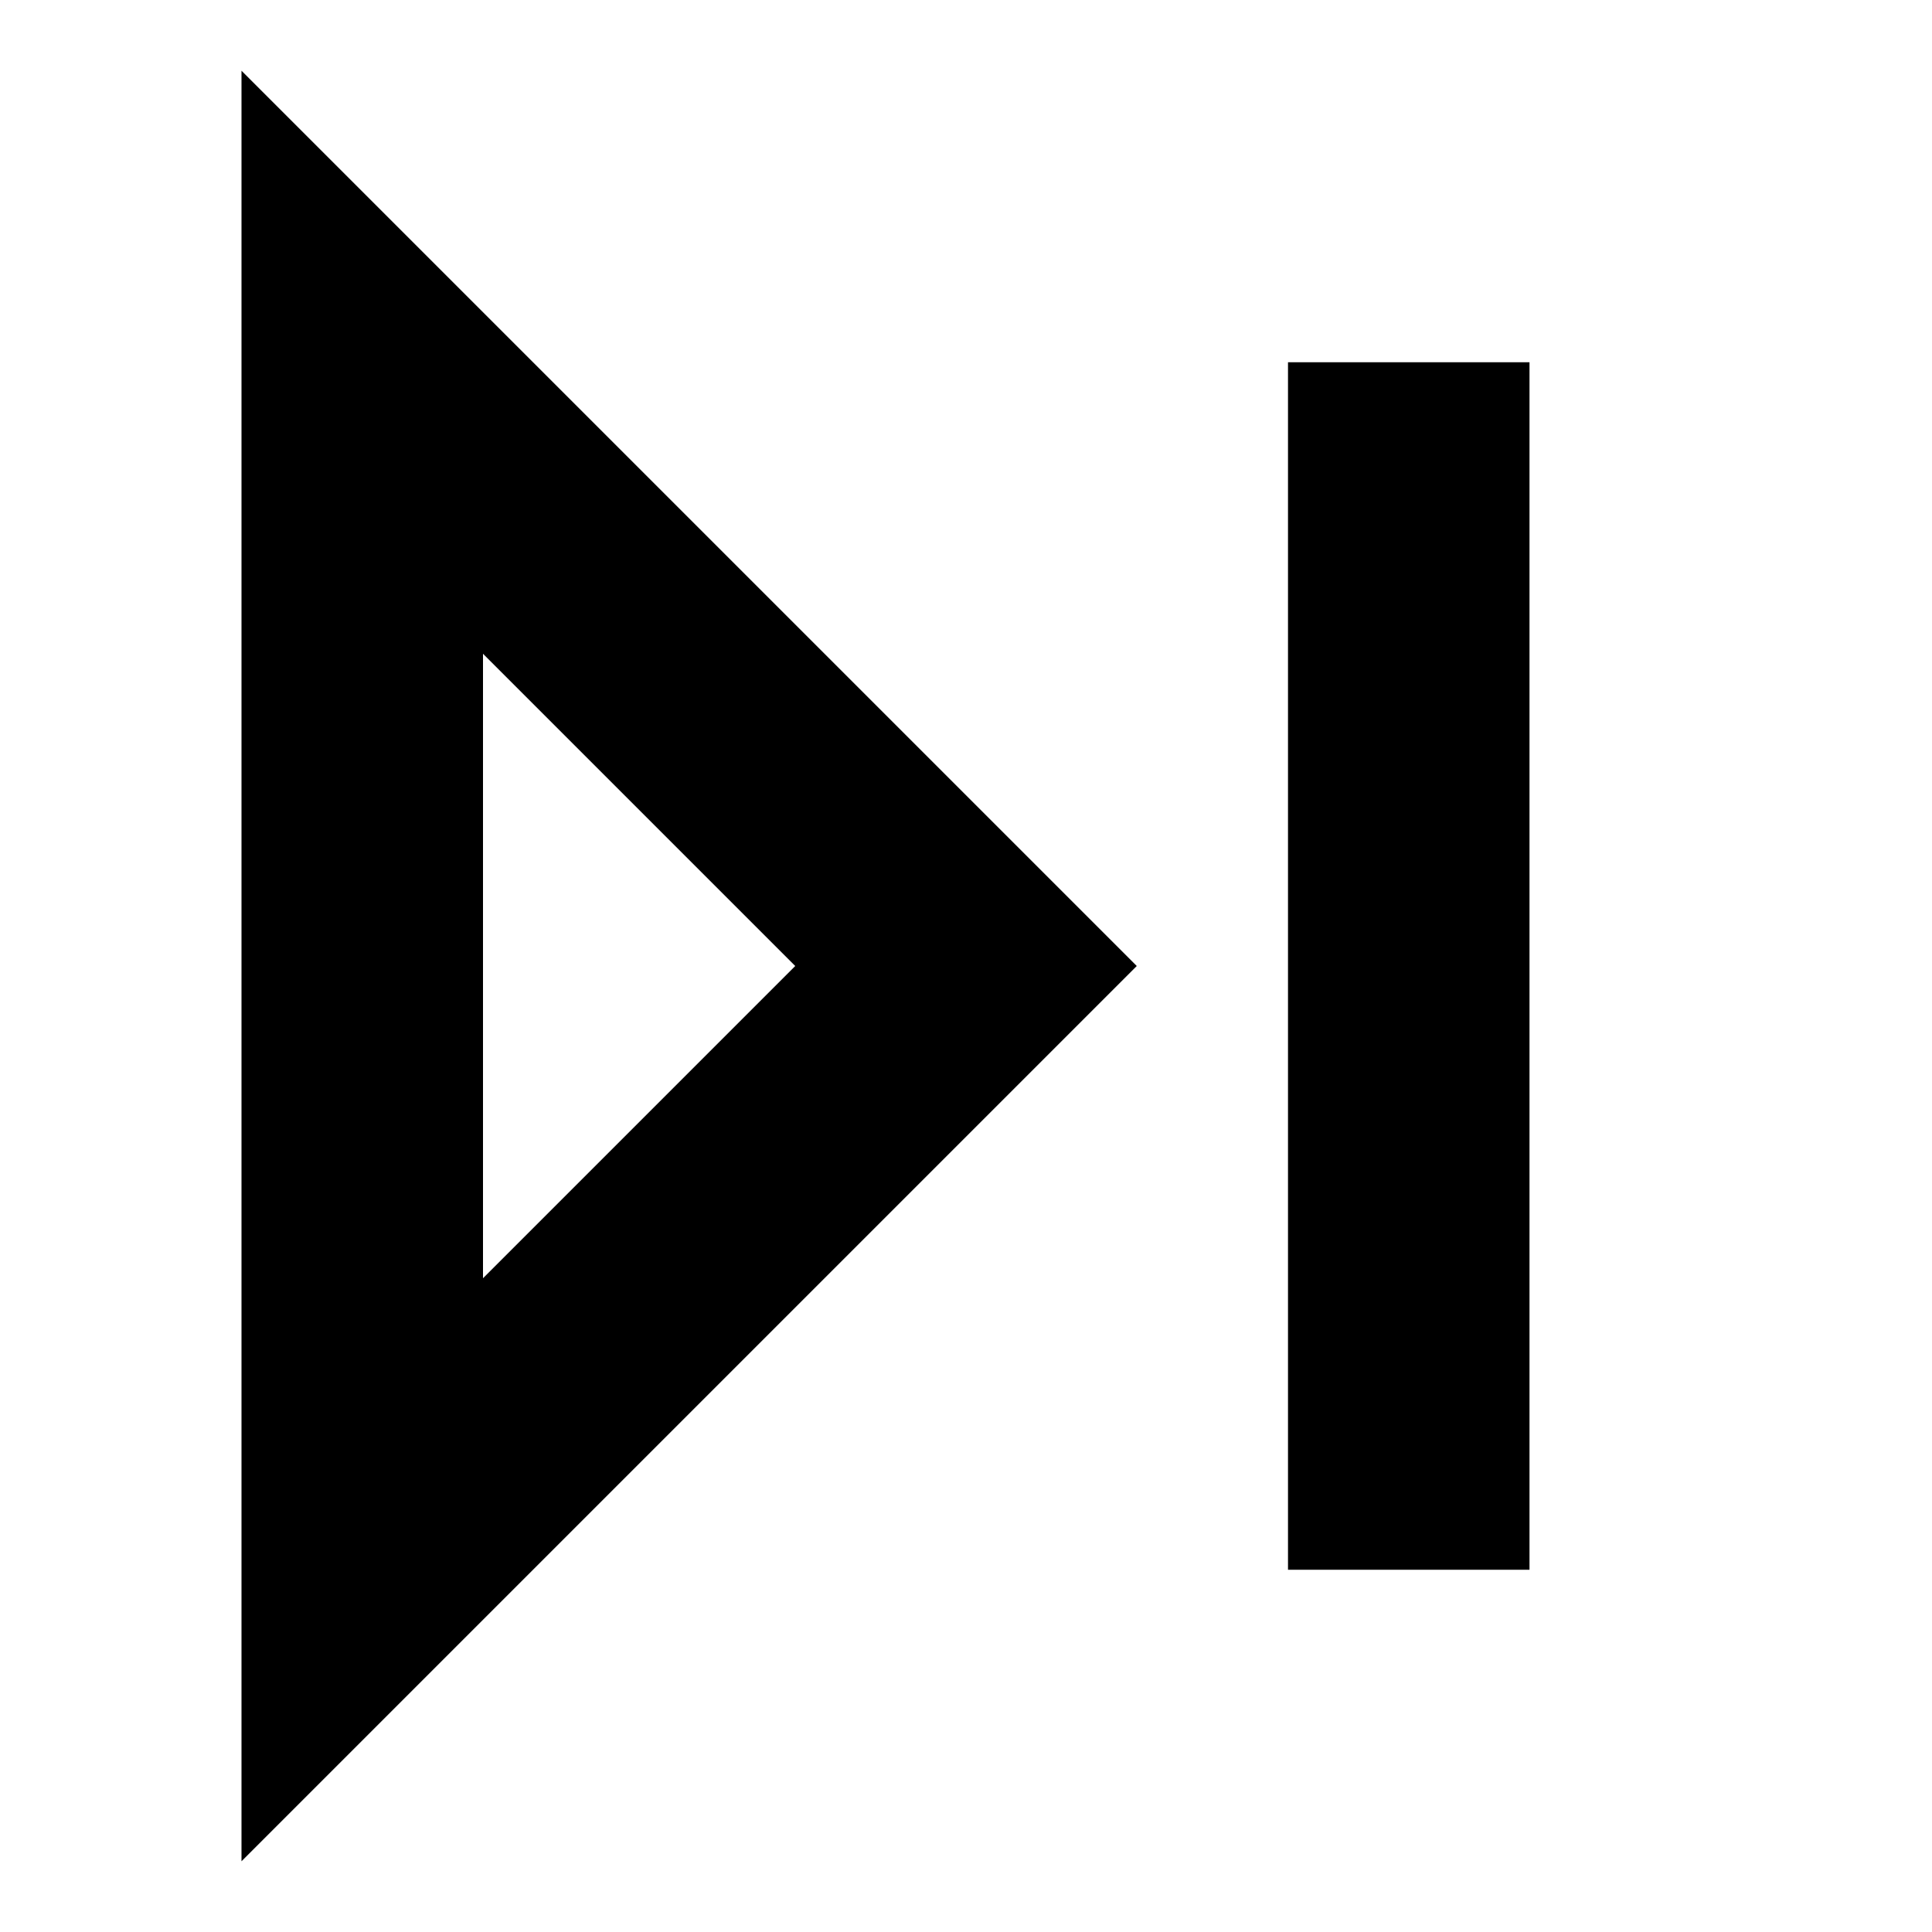
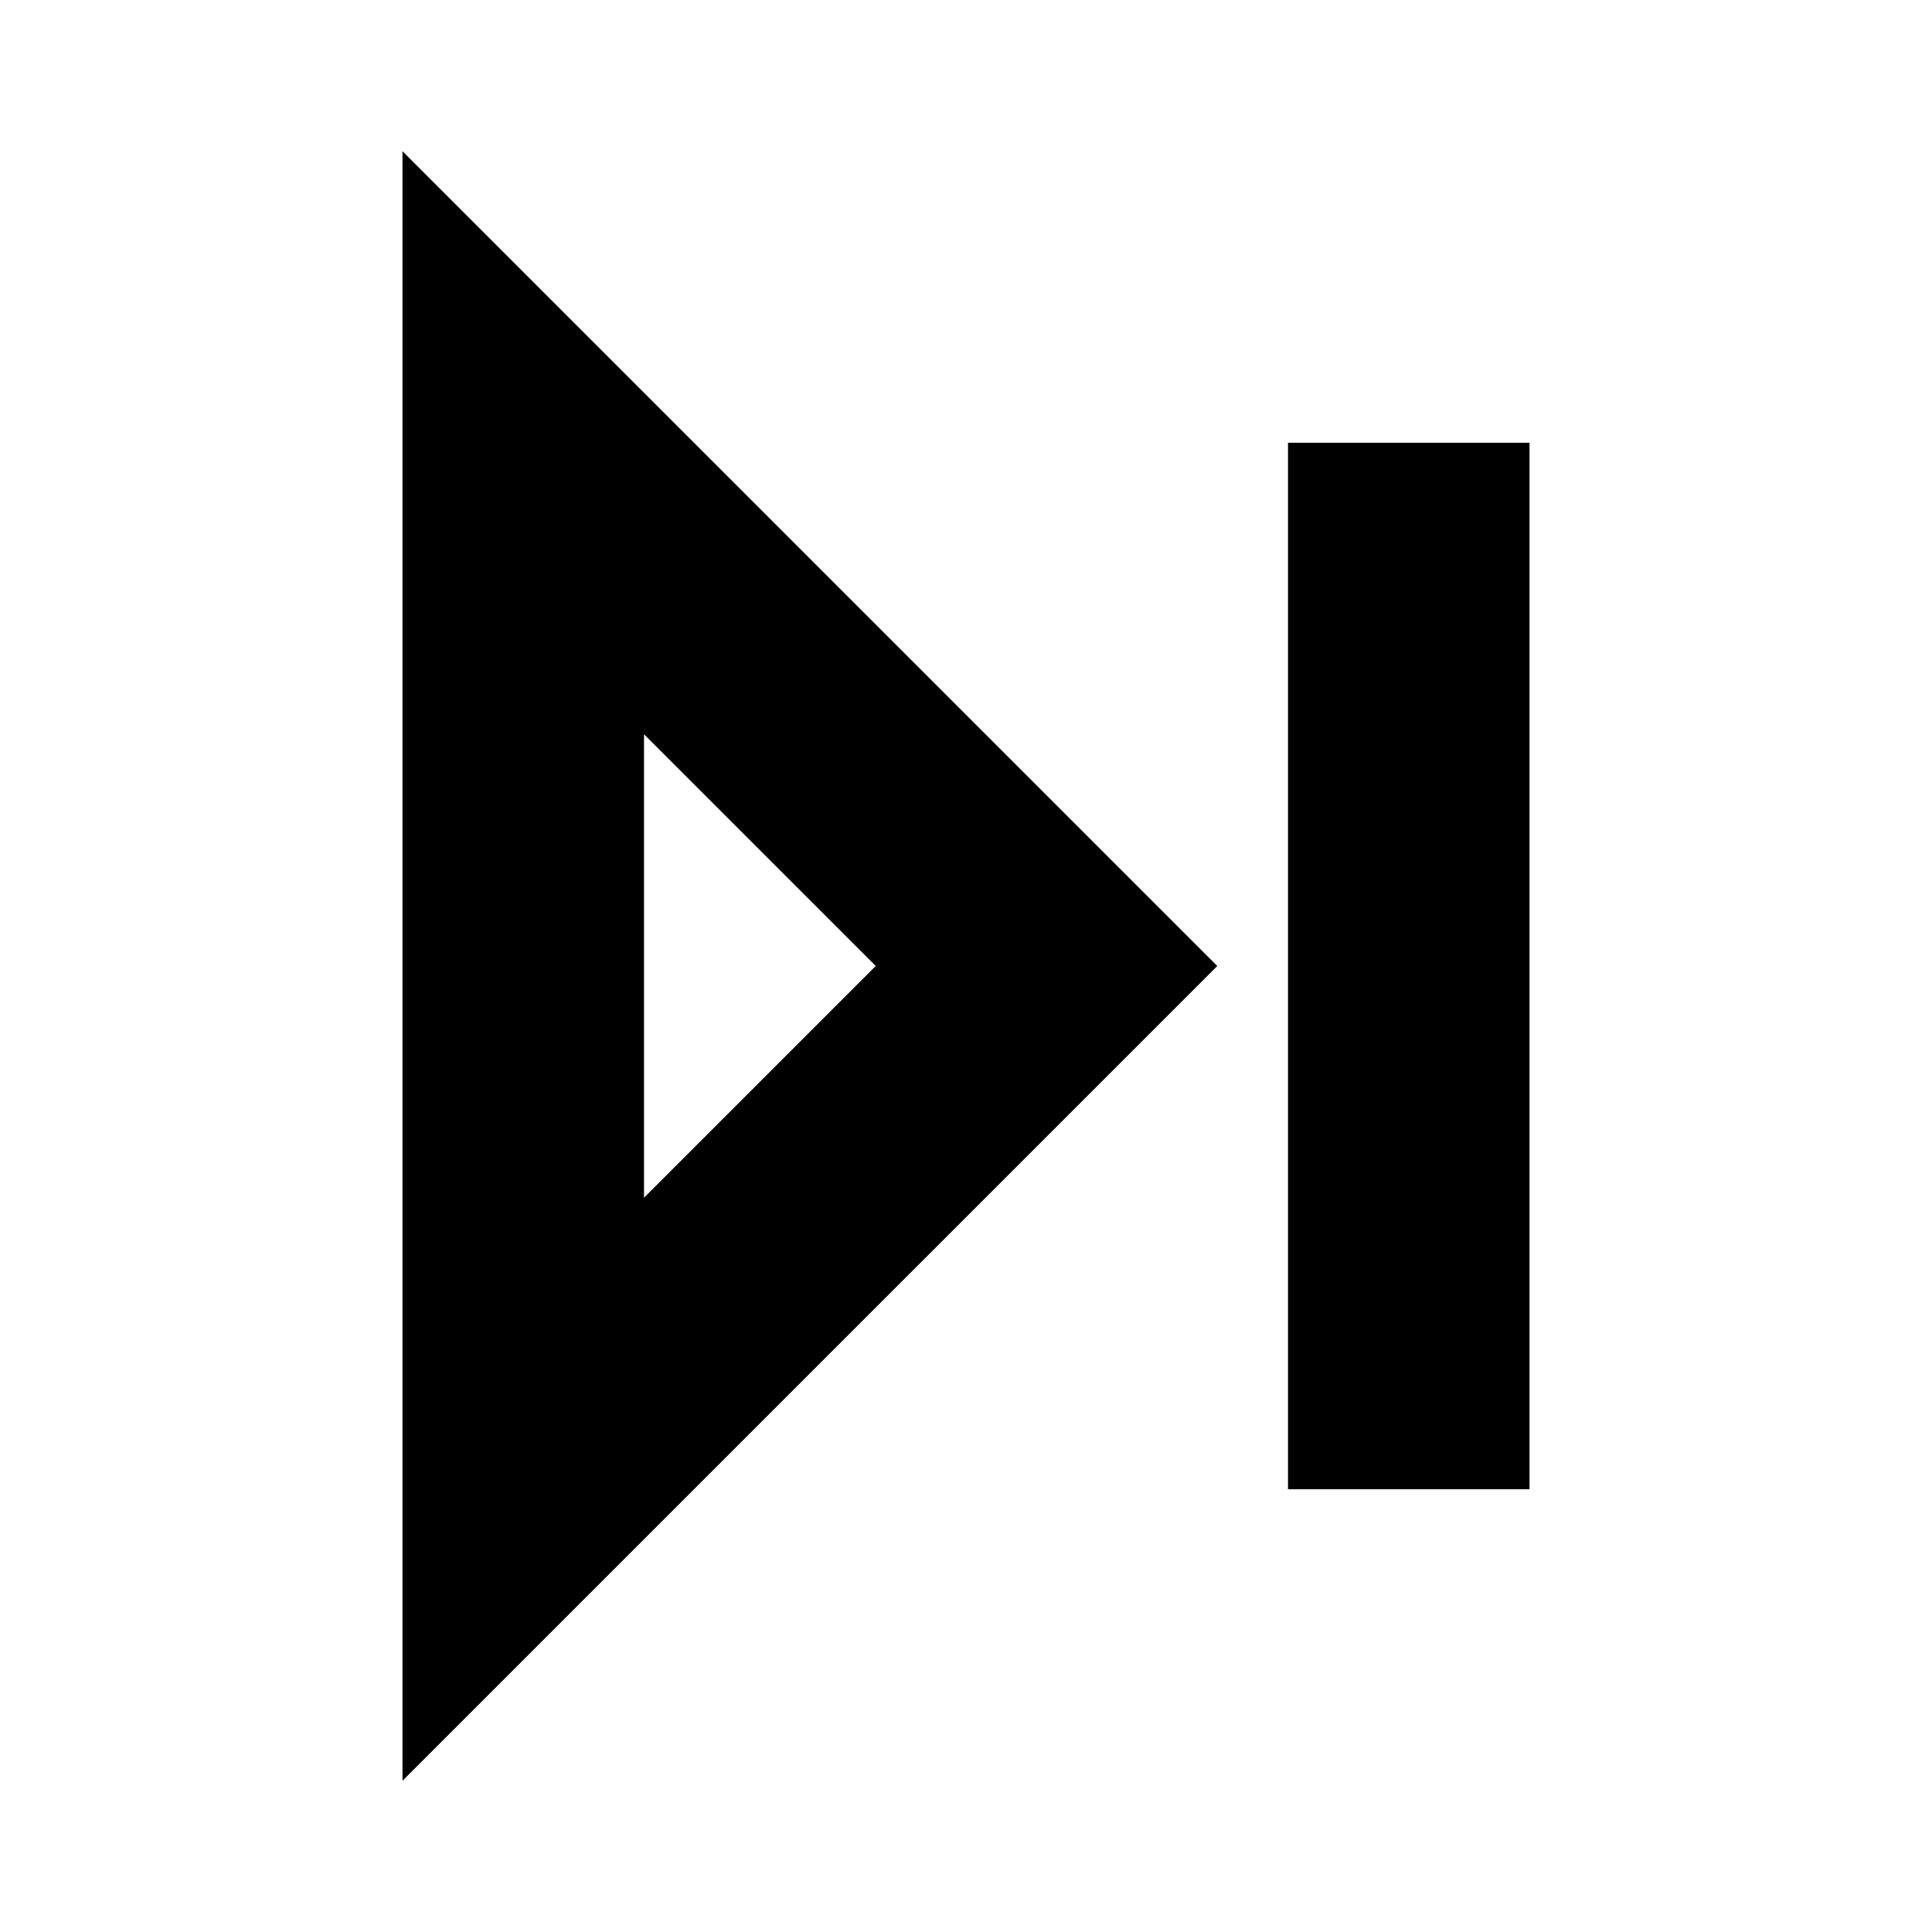
<svg xmlns="http://www.w3.org/2000/svg" viewBox="0 0 24 24" fill="none" stroke="currentColor" stroke-width="3" stroke-linejoin="miter">
-   <path d="M4.5 4.5 L12 12 L4.5 19.5 Z" />
-   <path d="M17.5 4.5 L17.5 19.5" />
+   <path d="M6.5 5.5 L13 12 L6.5 18.5 Z" />
+   <path d="M17.5 5.5 L17.5 18.5" />
</svg>
